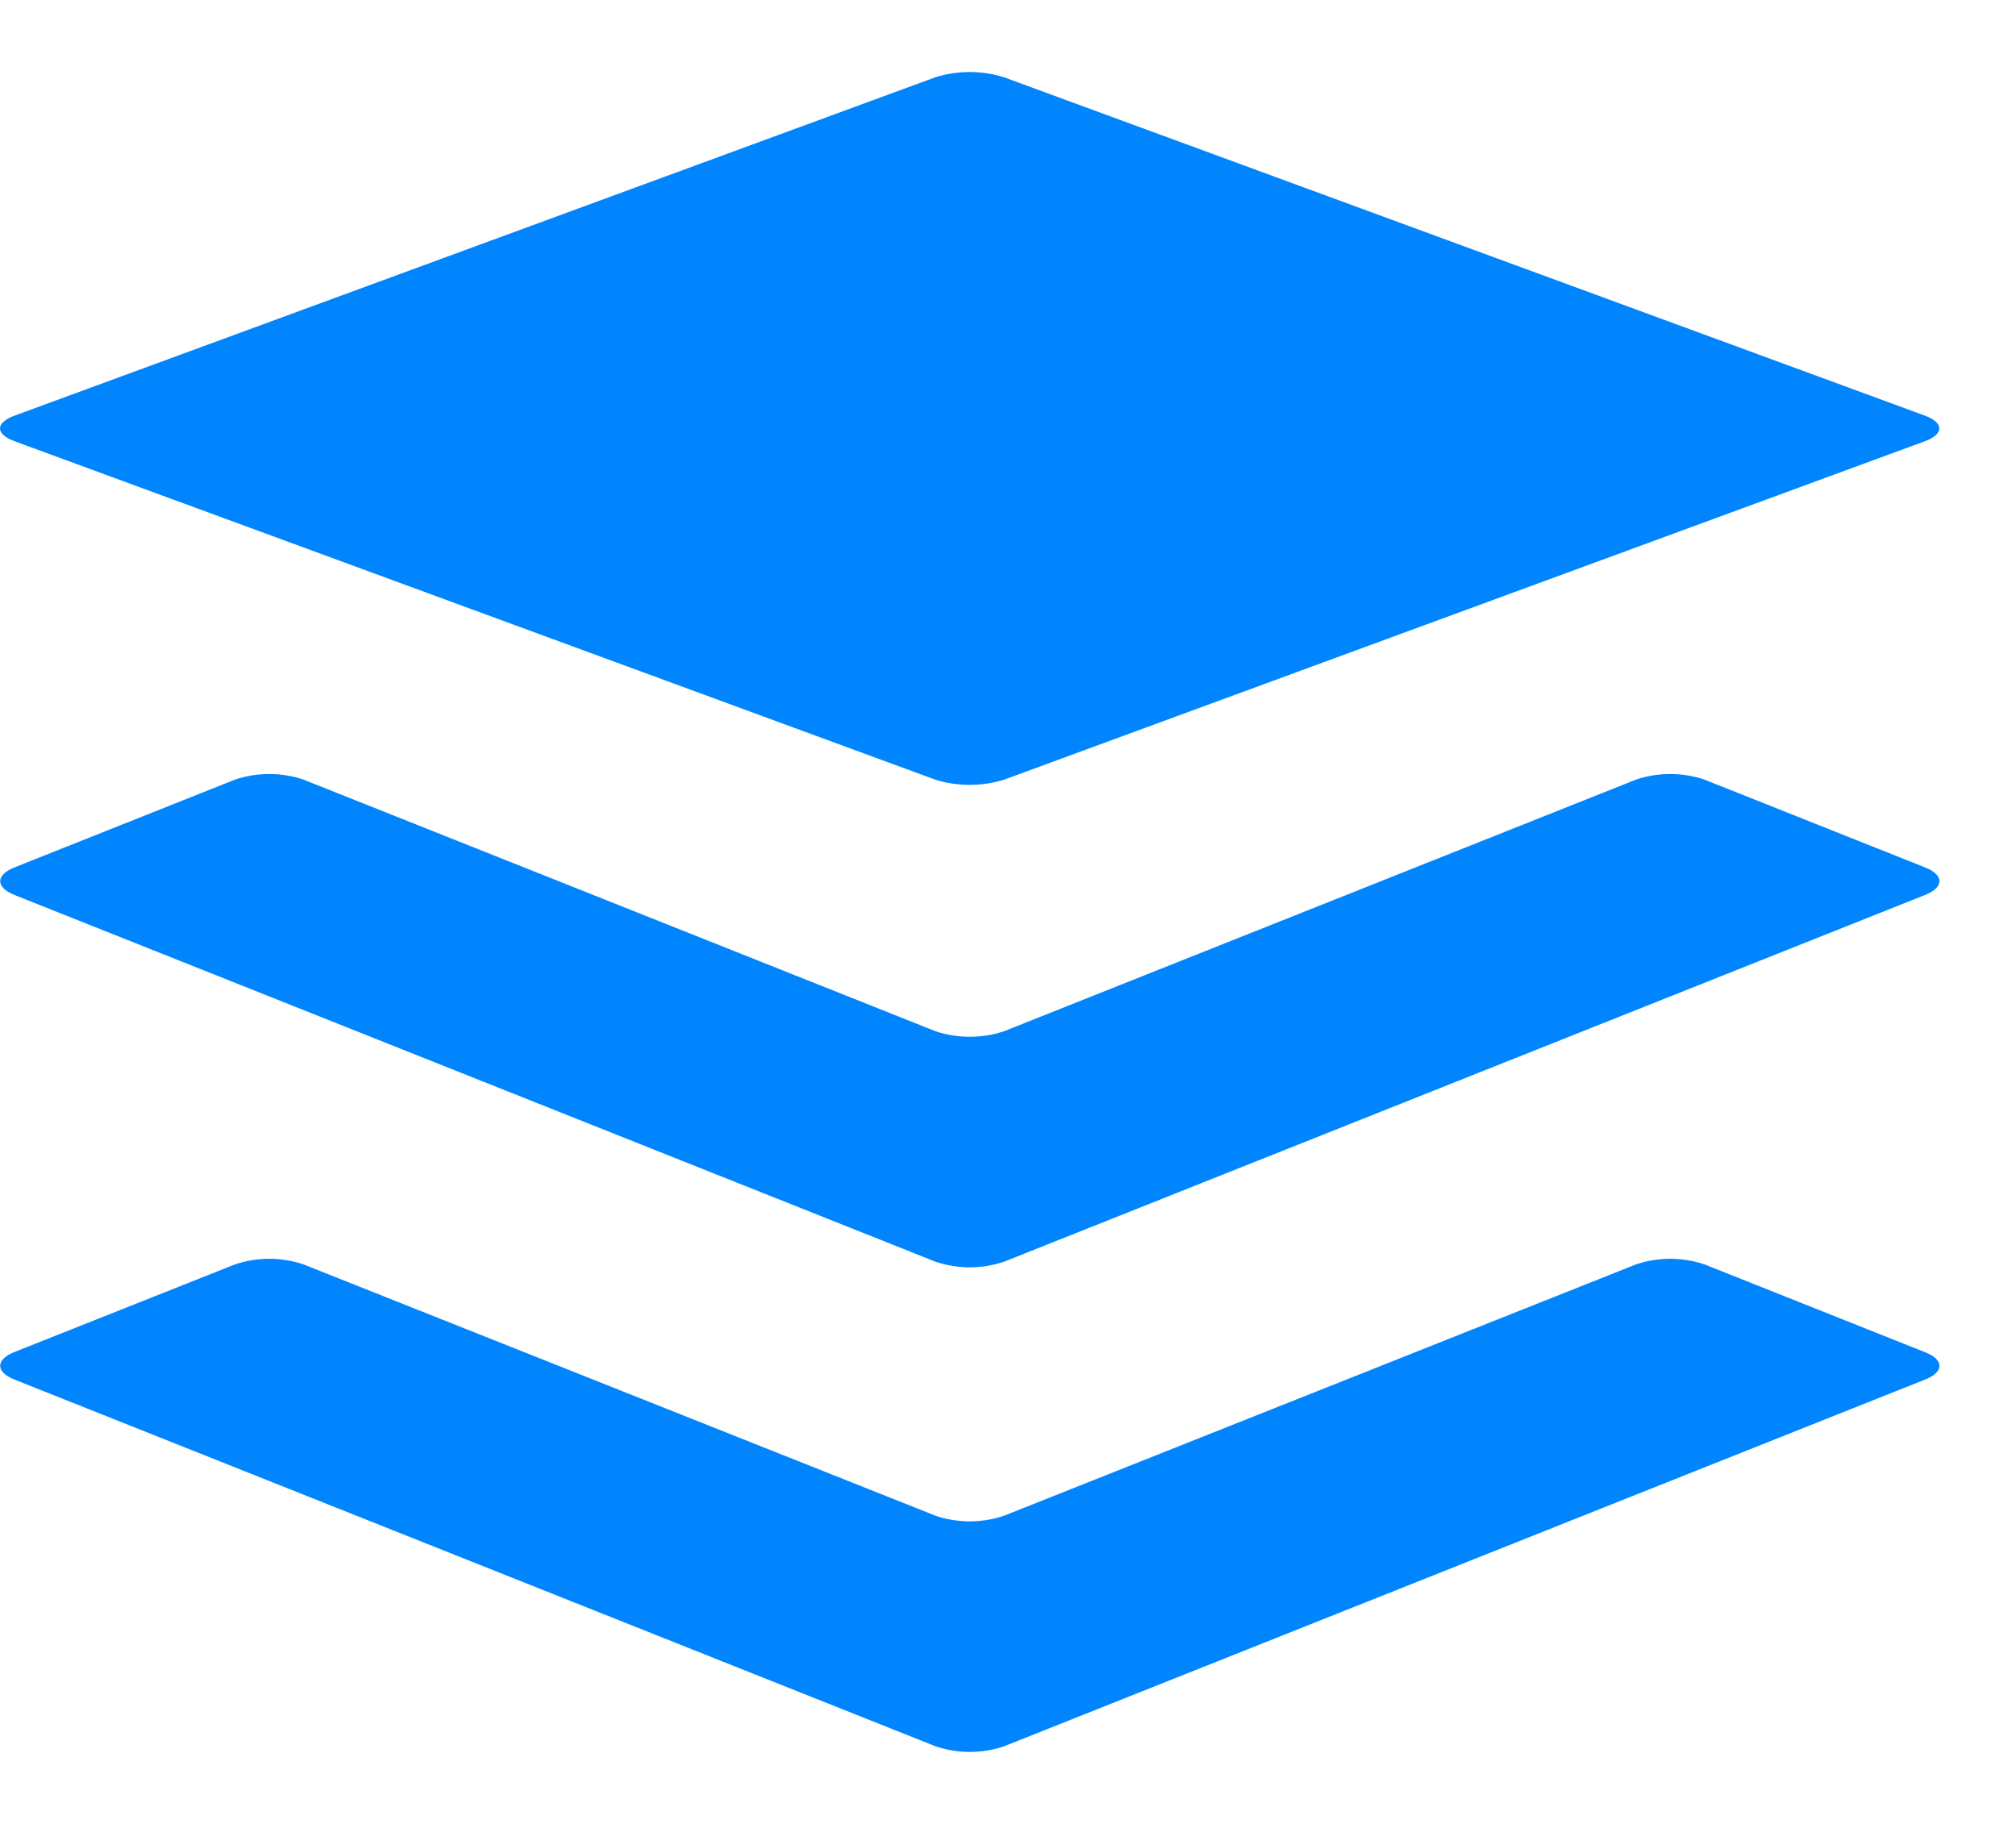
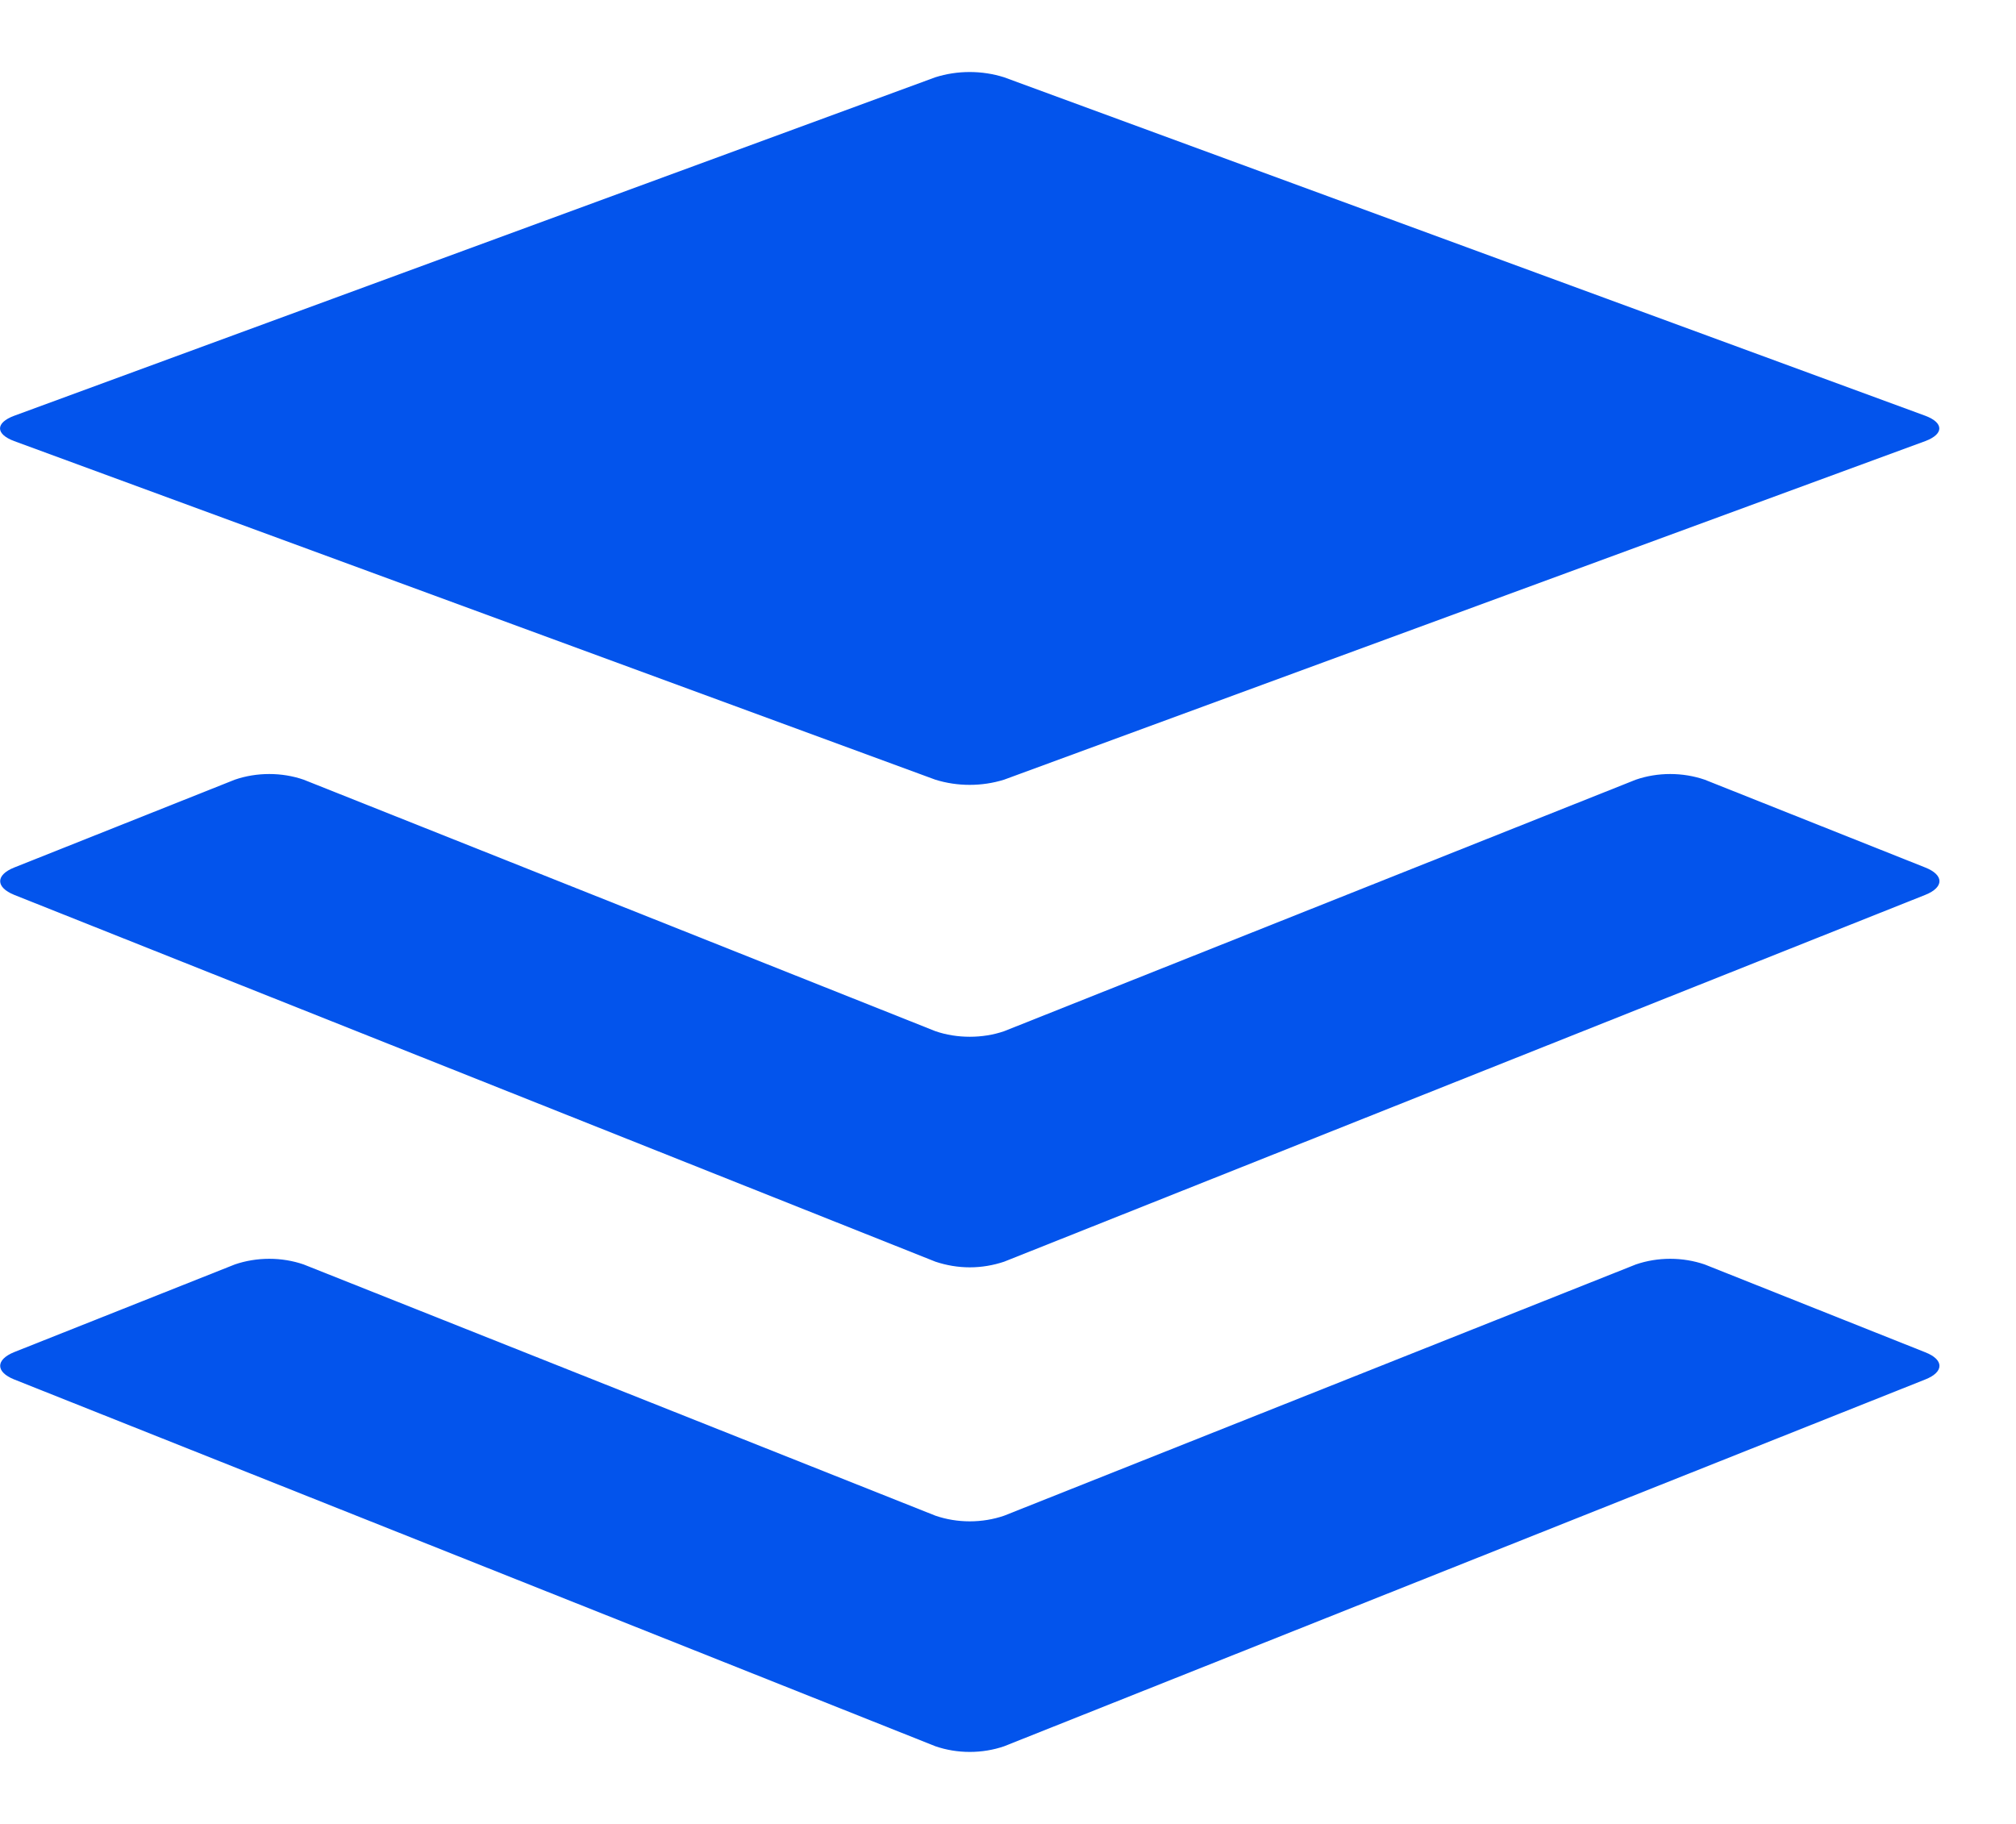
<svg xmlns="http://www.w3.org/2000/svg" width="21" height="19" viewBox="0 0 21 19" fill="none">
-   <path d="M20.055 14.37L10.46 18.191C10.347 18.23 10.225 18.25 10.102 18.25C9.979 18.25 9.857 18.23 9.744 18.191L0.148 14.37C-0.047 14.292 -0.047 14.164 0.148 14.085L2.446 13.172C2.559 13.133 2.682 13.113 2.805 13.113C2.928 13.113 3.05 13.133 3.163 13.172L9.744 15.789C9.857 15.828 9.979 15.848 10.102 15.848C10.225 15.848 10.347 15.828 10.46 15.789L17.04 13.172C17.153 13.133 17.275 13.113 17.398 13.113C17.521 13.113 17.643 13.133 17.757 13.172L20.055 14.087C20.252 14.164 20.252 14.292 20.055 14.37ZM20.055 9.037L17.757 8.122C17.643 8.083 17.521 8.063 17.398 8.063C17.275 8.063 17.153 8.083 17.04 8.122L10.46 10.742C10.347 10.781 10.225 10.8 10.102 10.8C9.979 10.8 9.857 10.781 9.744 10.742L3.163 8.122C3.05 8.083 2.928 8.063 2.805 8.063C2.682 8.063 2.559 8.083 2.446 8.122L0.148 9.037C-0.047 9.115 -0.047 9.243 0.148 9.322L9.744 13.143C9.857 13.181 9.979 13.202 10.102 13.202C10.225 13.202 10.347 13.181 10.46 13.143L20.055 9.322C20.252 9.243 20.252 9.115 20.055 9.037ZM0.148 4.595L9.743 8.122C9.973 8.194 10.229 8.194 10.459 8.122L20.055 4.595C20.25 4.522 20.25 4.404 20.055 4.331L10.459 0.805C10.229 0.732 9.973 0.732 9.743 0.805L0.148 4.331C-0.049 4.404 -0.049 4.522 0.148 4.595Z" fill="#0085FF" />
+   <path d="M20.055 14.37L10.46 18.191C10.347 18.23 10.225 18.25 10.102 18.25C9.979 18.25 9.857 18.23 9.744 18.191L0.148 14.37C-0.047 14.292 -0.047 14.164 0.148 14.085L2.446 13.172C2.559 13.133 2.682 13.113 2.805 13.113C2.928 13.113 3.05 13.133 3.163 13.172L9.744 15.789C9.857 15.828 9.979 15.848 10.102 15.848C10.225 15.848 10.347 15.828 10.46 15.789L17.04 13.172C17.153 13.133 17.275 13.113 17.398 13.113C17.521 13.113 17.643 13.133 17.757 13.172L20.055 14.087C20.252 14.164 20.252 14.292 20.055 14.37ZM20.055 9.037L17.757 8.122C17.643 8.083 17.521 8.063 17.398 8.063C17.275 8.063 17.153 8.083 17.04 8.122L10.46 10.742C10.347 10.781 10.225 10.8 10.102 10.8C9.979 10.8 9.857 10.781 9.744 10.742L3.163 8.122C3.05 8.083 2.928 8.063 2.805 8.063C2.682 8.063 2.559 8.083 2.446 8.122L0.148 9.037C-0.047 9.115 -0.047 9.243 0.148 9.322L9.744 13.143C9.857 13.181 9.979 13.202 10.102 13.202C10.225 13.202 10.347 13.181 10.46 13.143L20.055 9.322C20.252 9.243 20.252 9.115 20.055 9.037ZM0.148 4.595L9.743 8.122C9.973 8.194 10.229 8.194 10.459 8.122L20.055 4.595C20.25 4.522 20.25 4.404 20.055 4.331L10.459 0.805C10.229 0.732 9.973 0.732 9.743 0.805L0.148 4.331C-0.049 4.404 -0.049 4.522 0.148 4.595Z" fill="#0354EC" />
</svg>
